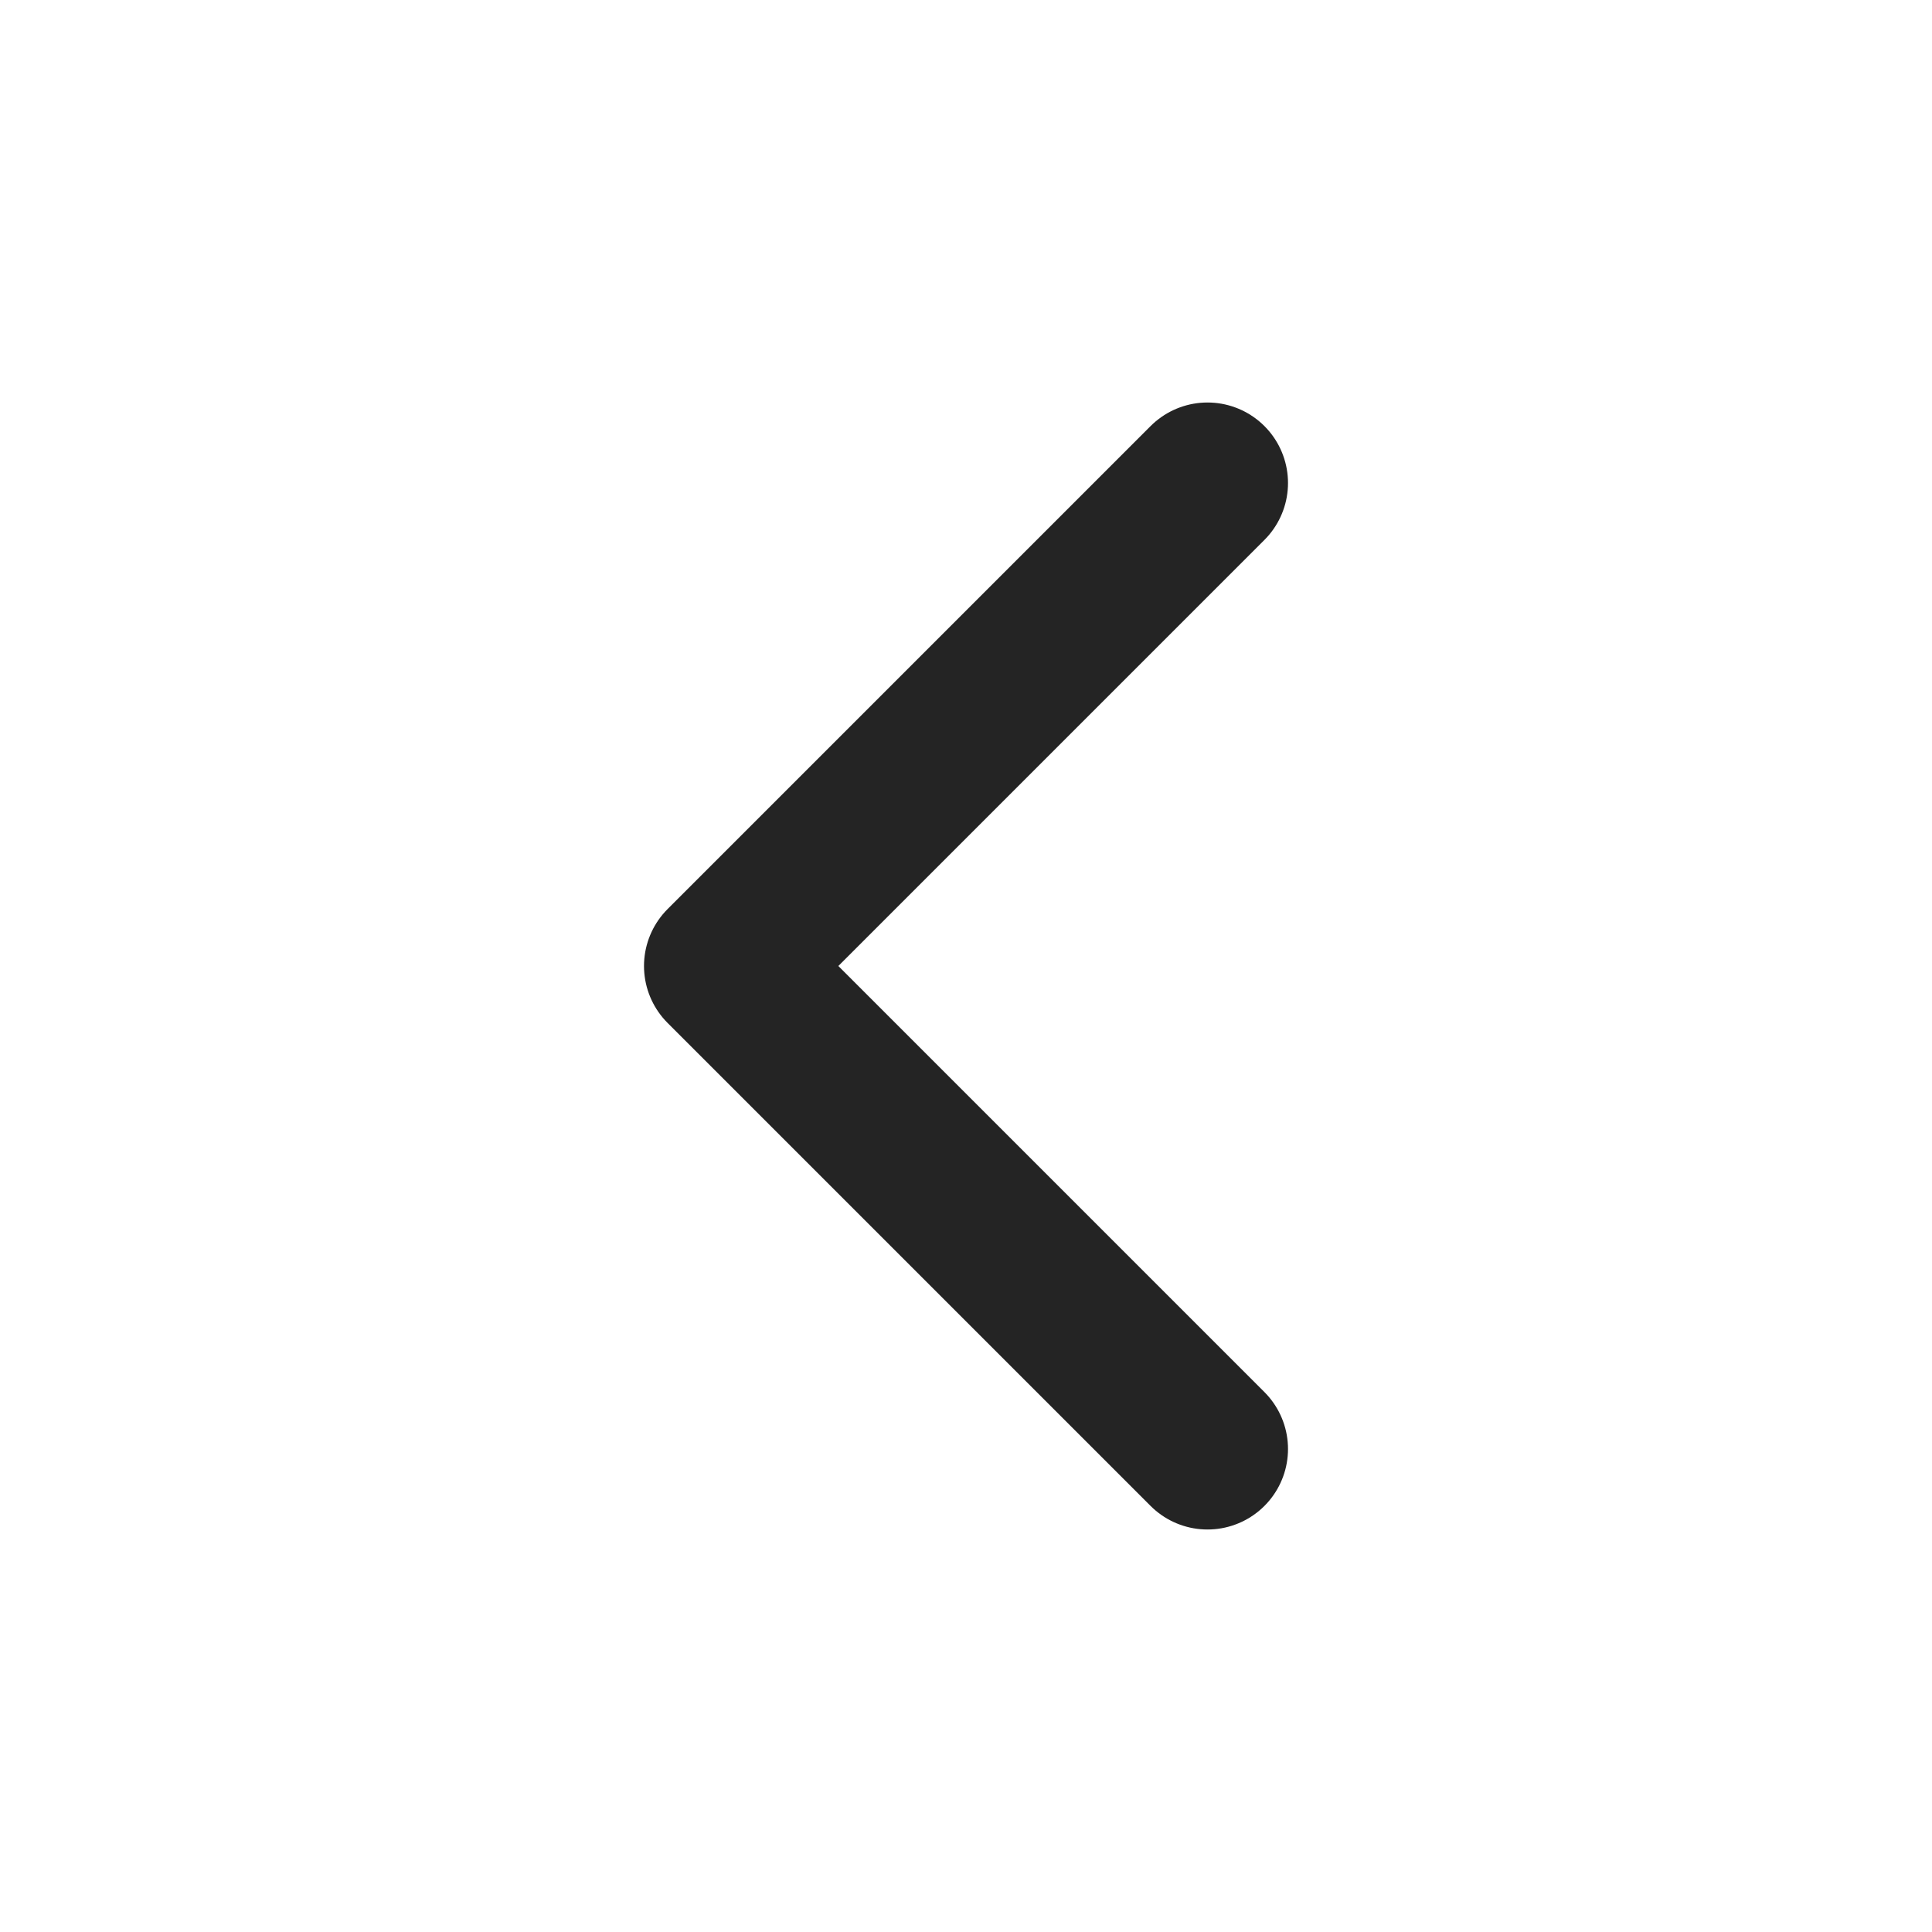
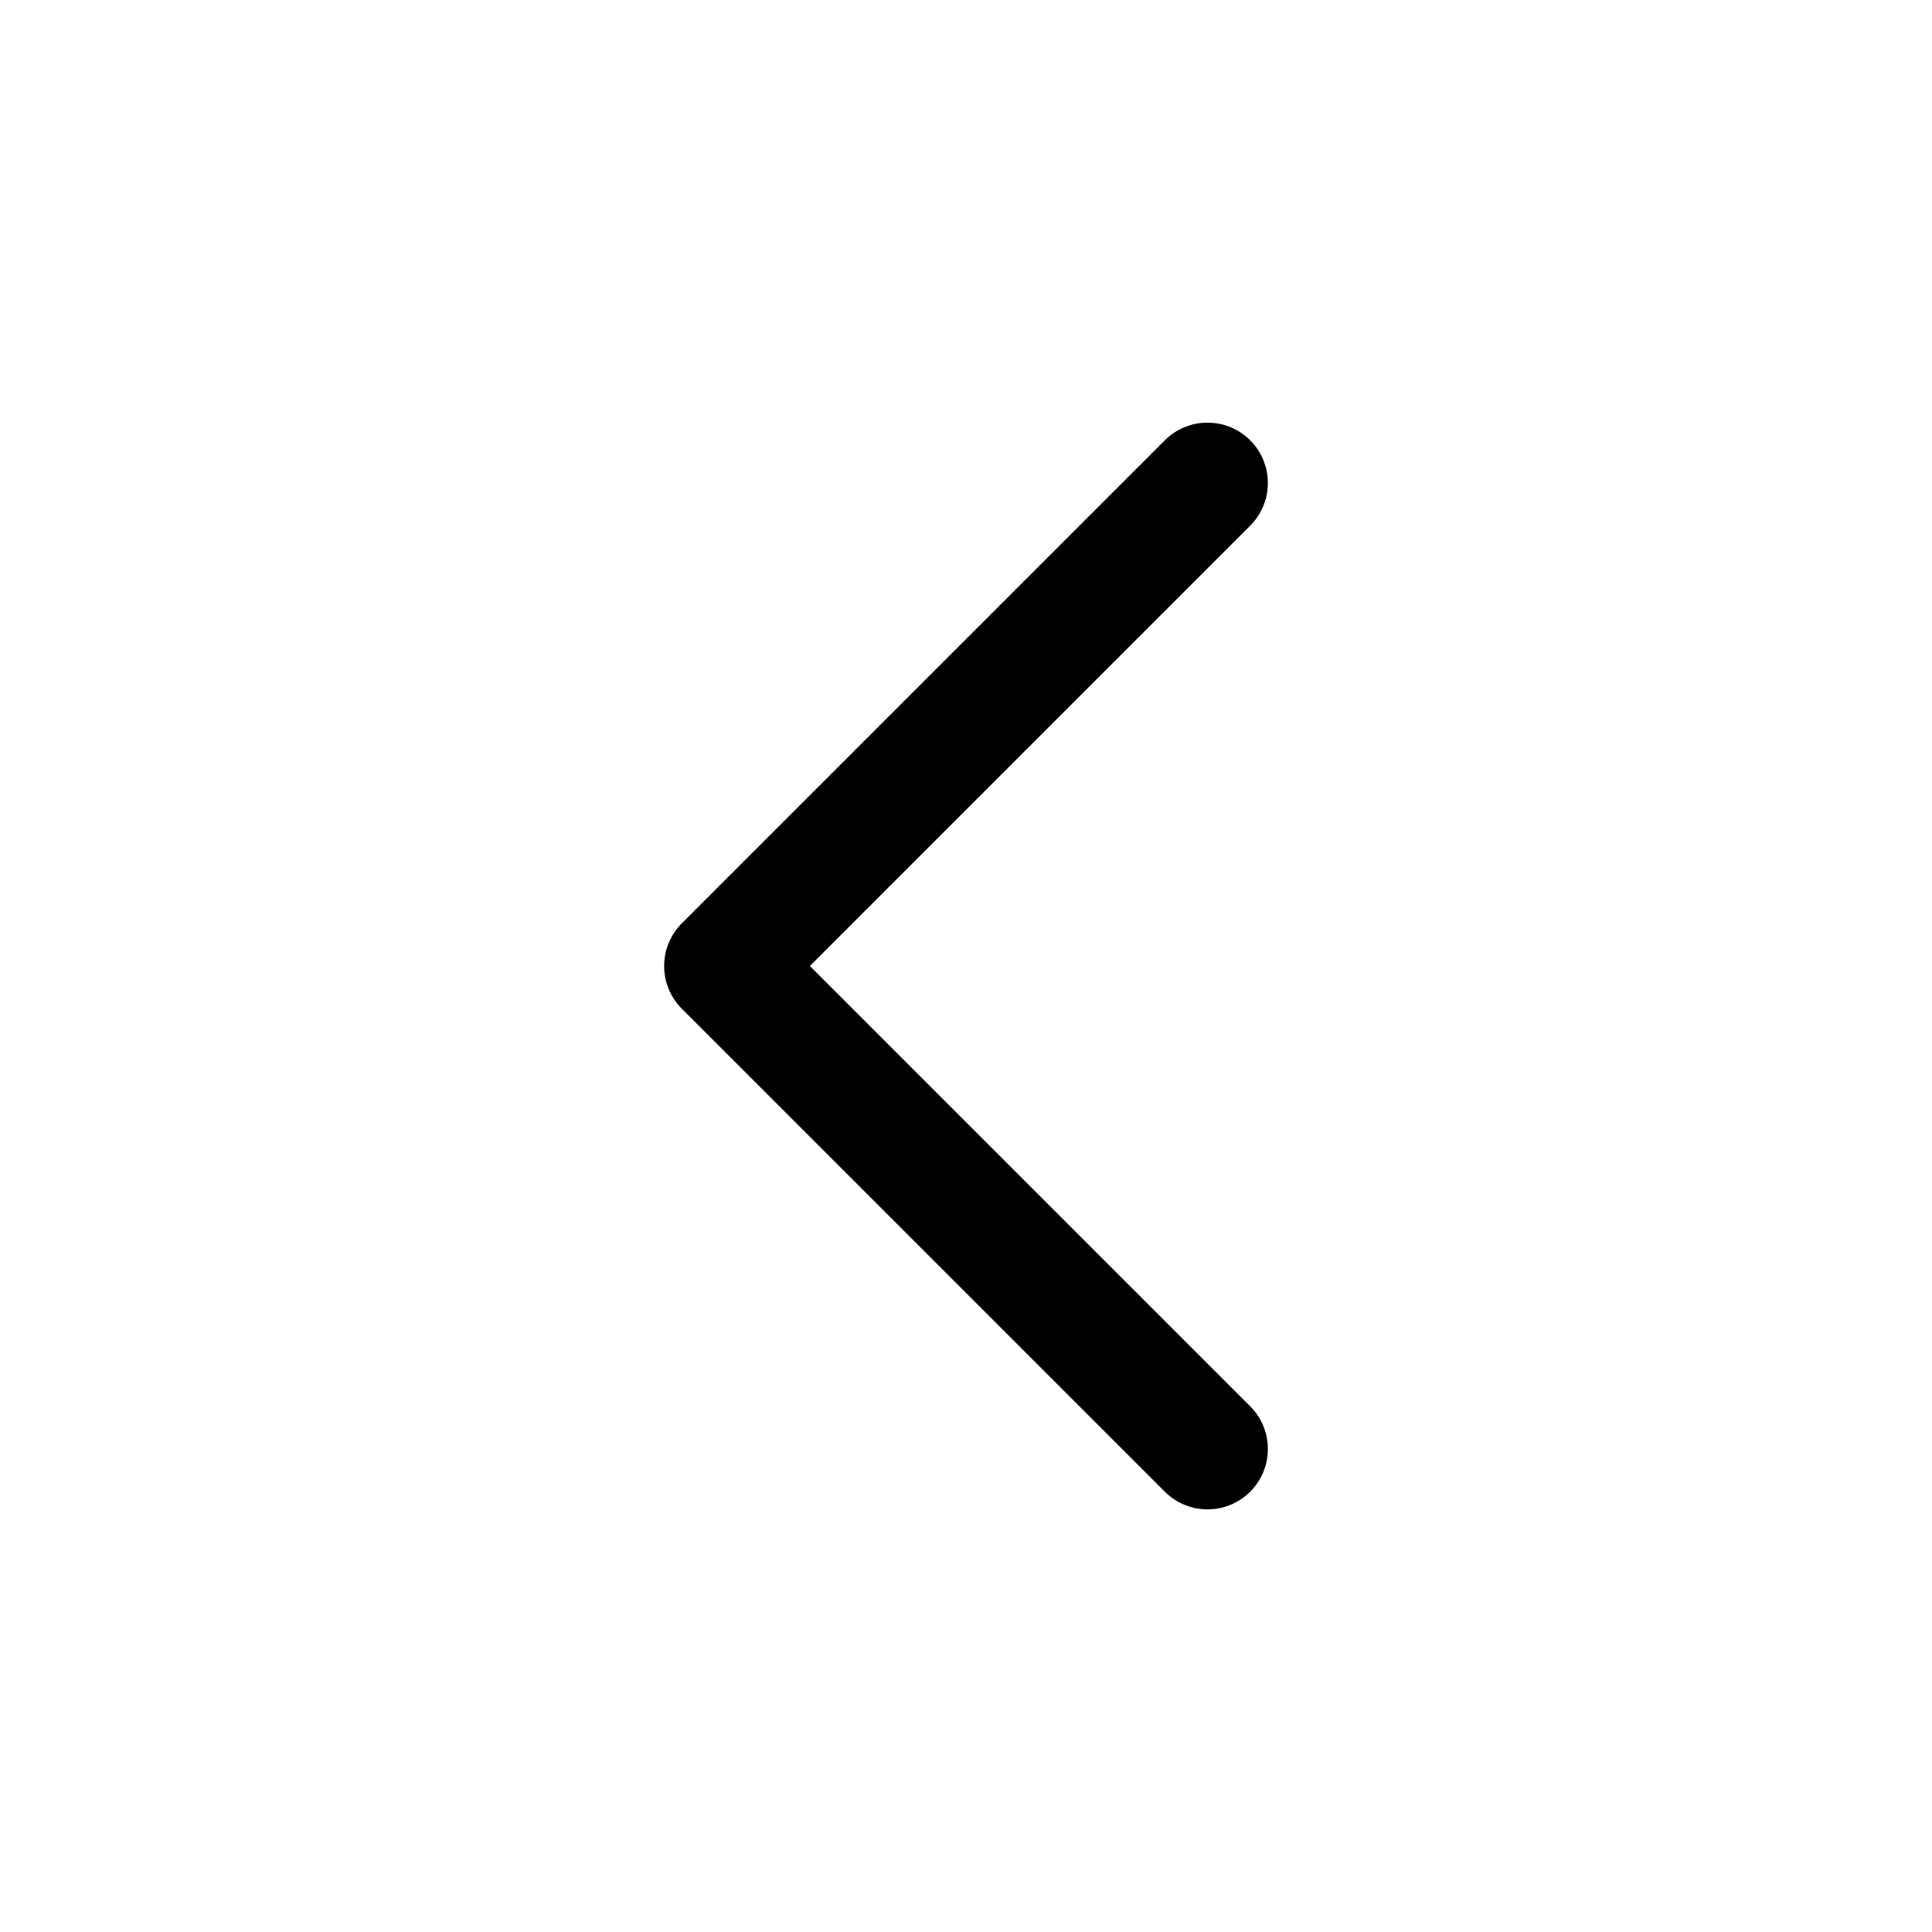
- <svg xmlns="http://www.w3.org/2000/svg" preserveAspectRatio="none" overflow="visible" style="display: block;" width="24" height="24" viewBox="0 0 24 24" fill="none">
-   <g id="icon/back">
-     <path id="Vector" d="M15 18L9 12L15 6" stroke="#242424" stroke-width="2" stroke-linecap="round" stroke-linejoin="round" />
-   </g>
+ <svg xmlns="http://www.w3.org/2000/svg" width="24" height="24" viewBox="0 0 24 24" fill="none">
+   <path d="M15 18L9 12L15 6" stroke="currentColor" stroke-width="1.5" stroke-linecap="round" stroke-linejoin="round" />
</svg>
